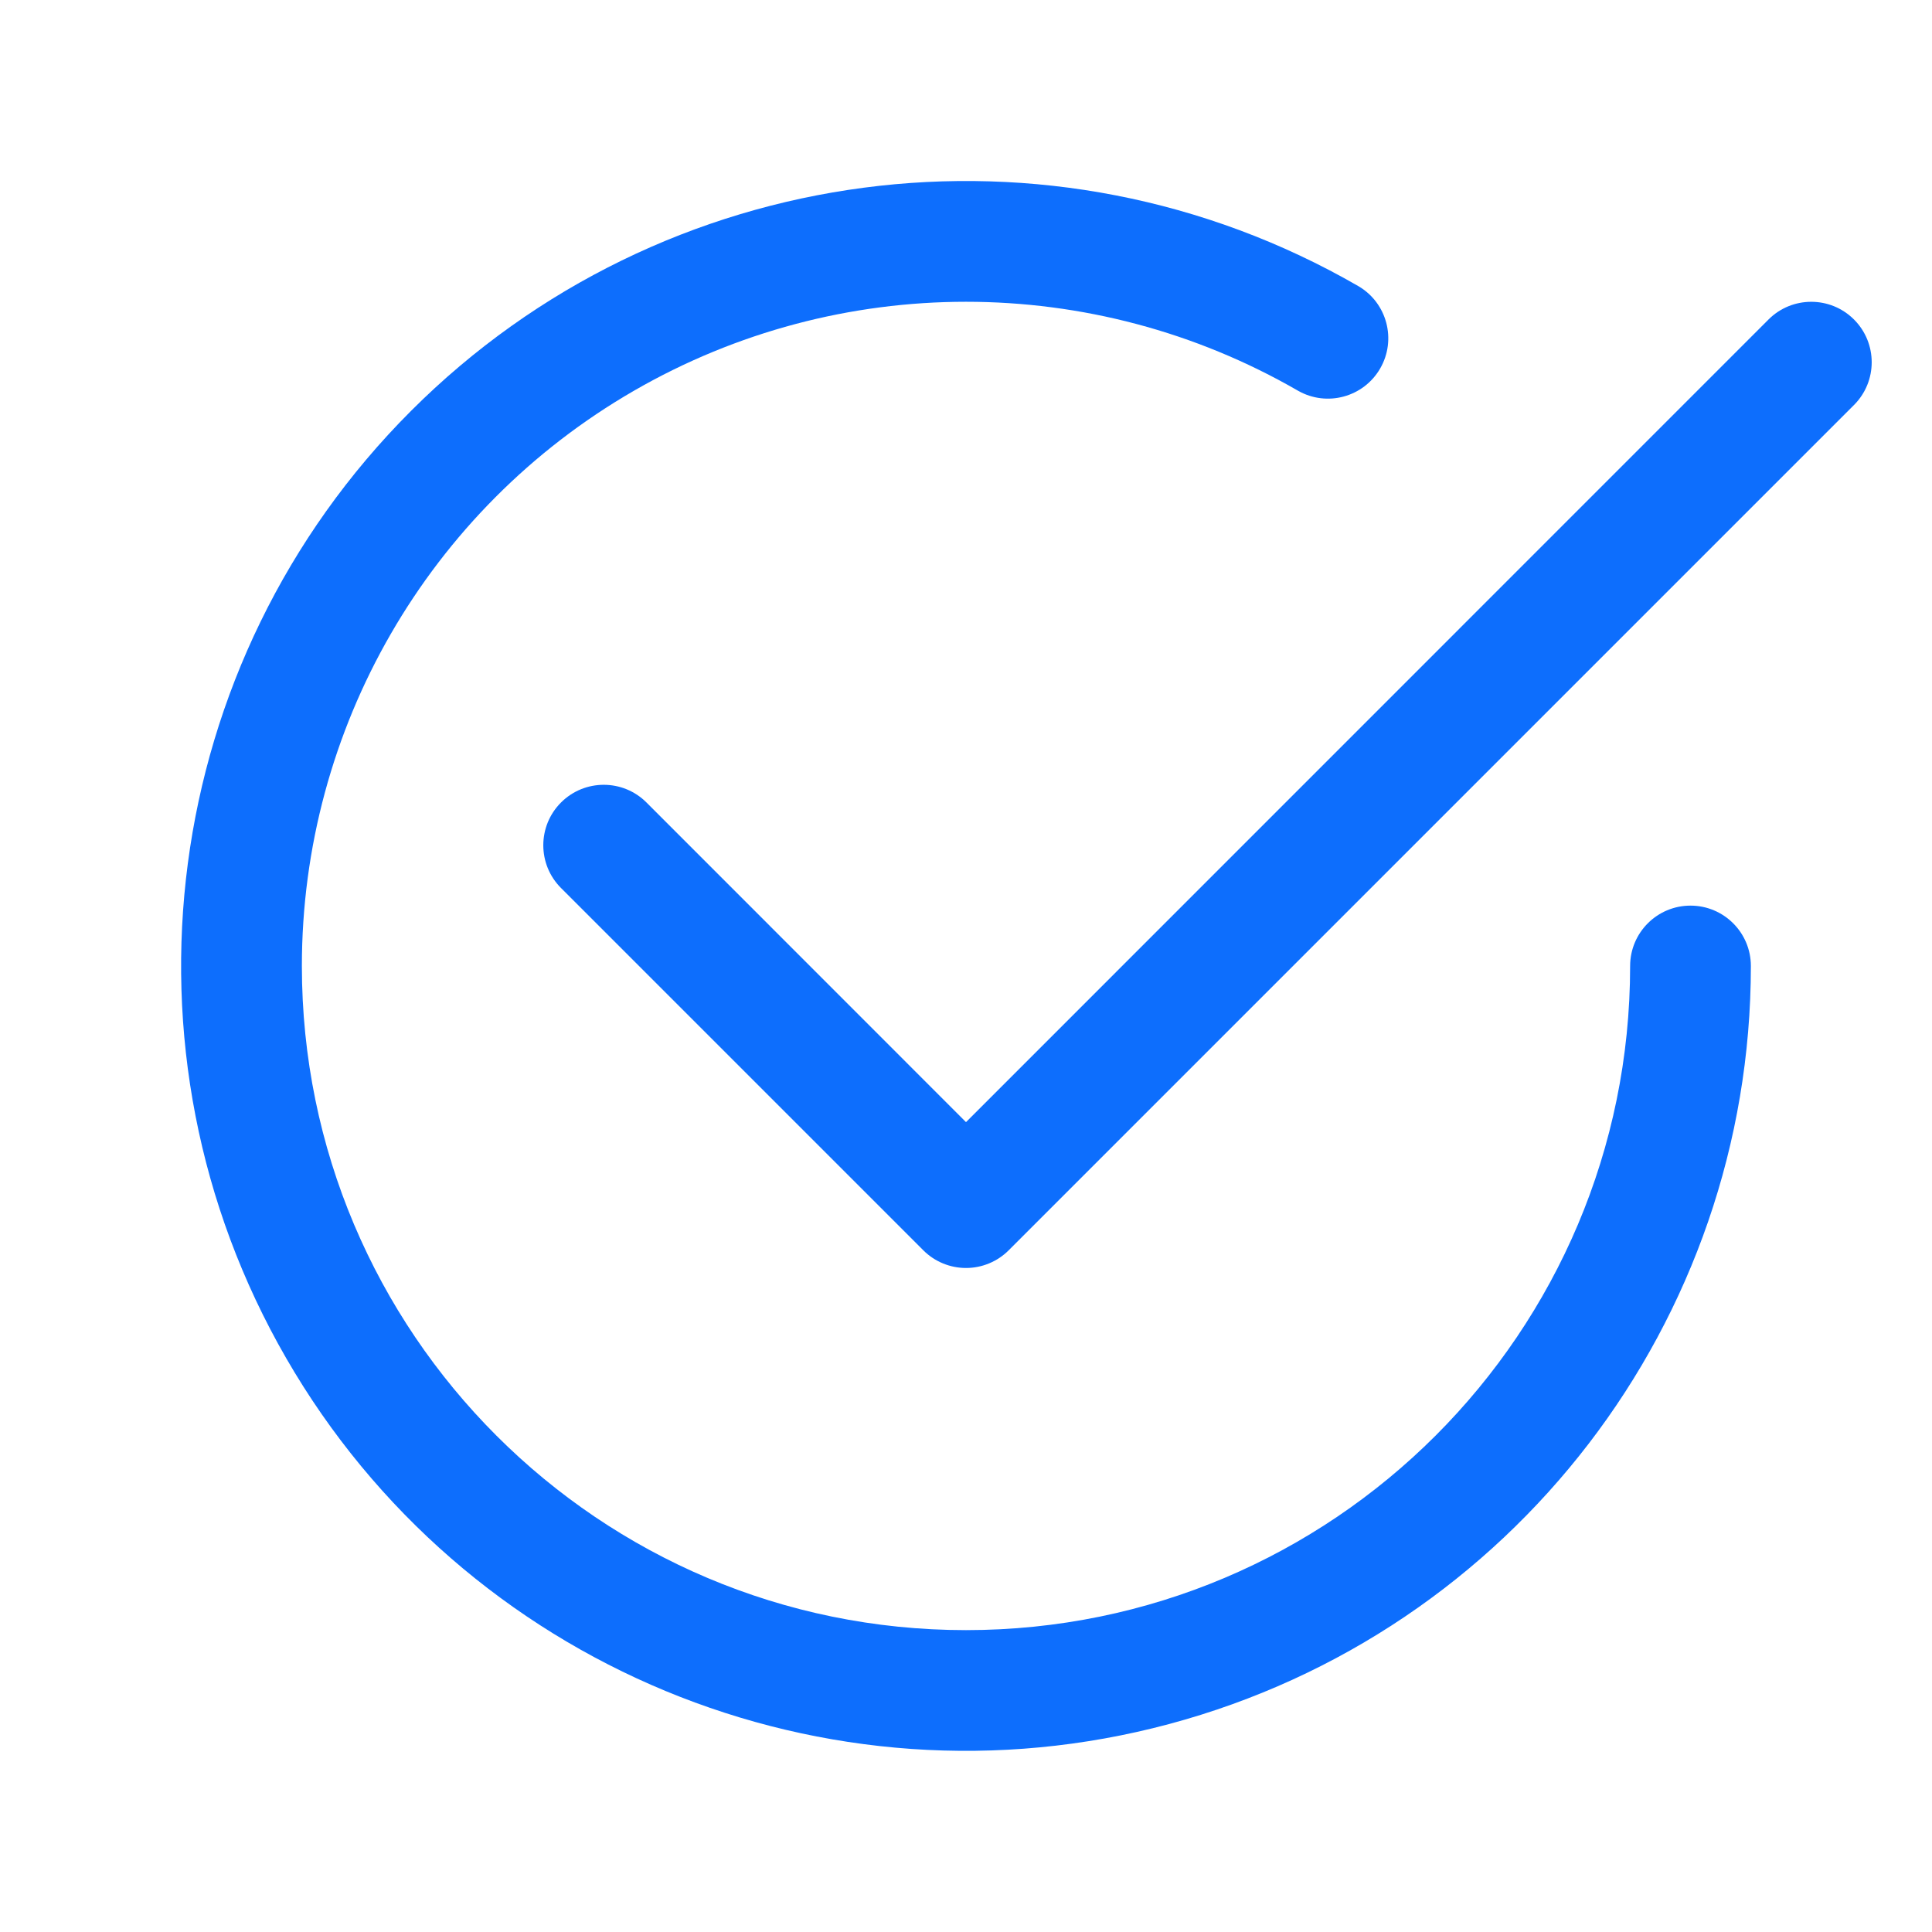
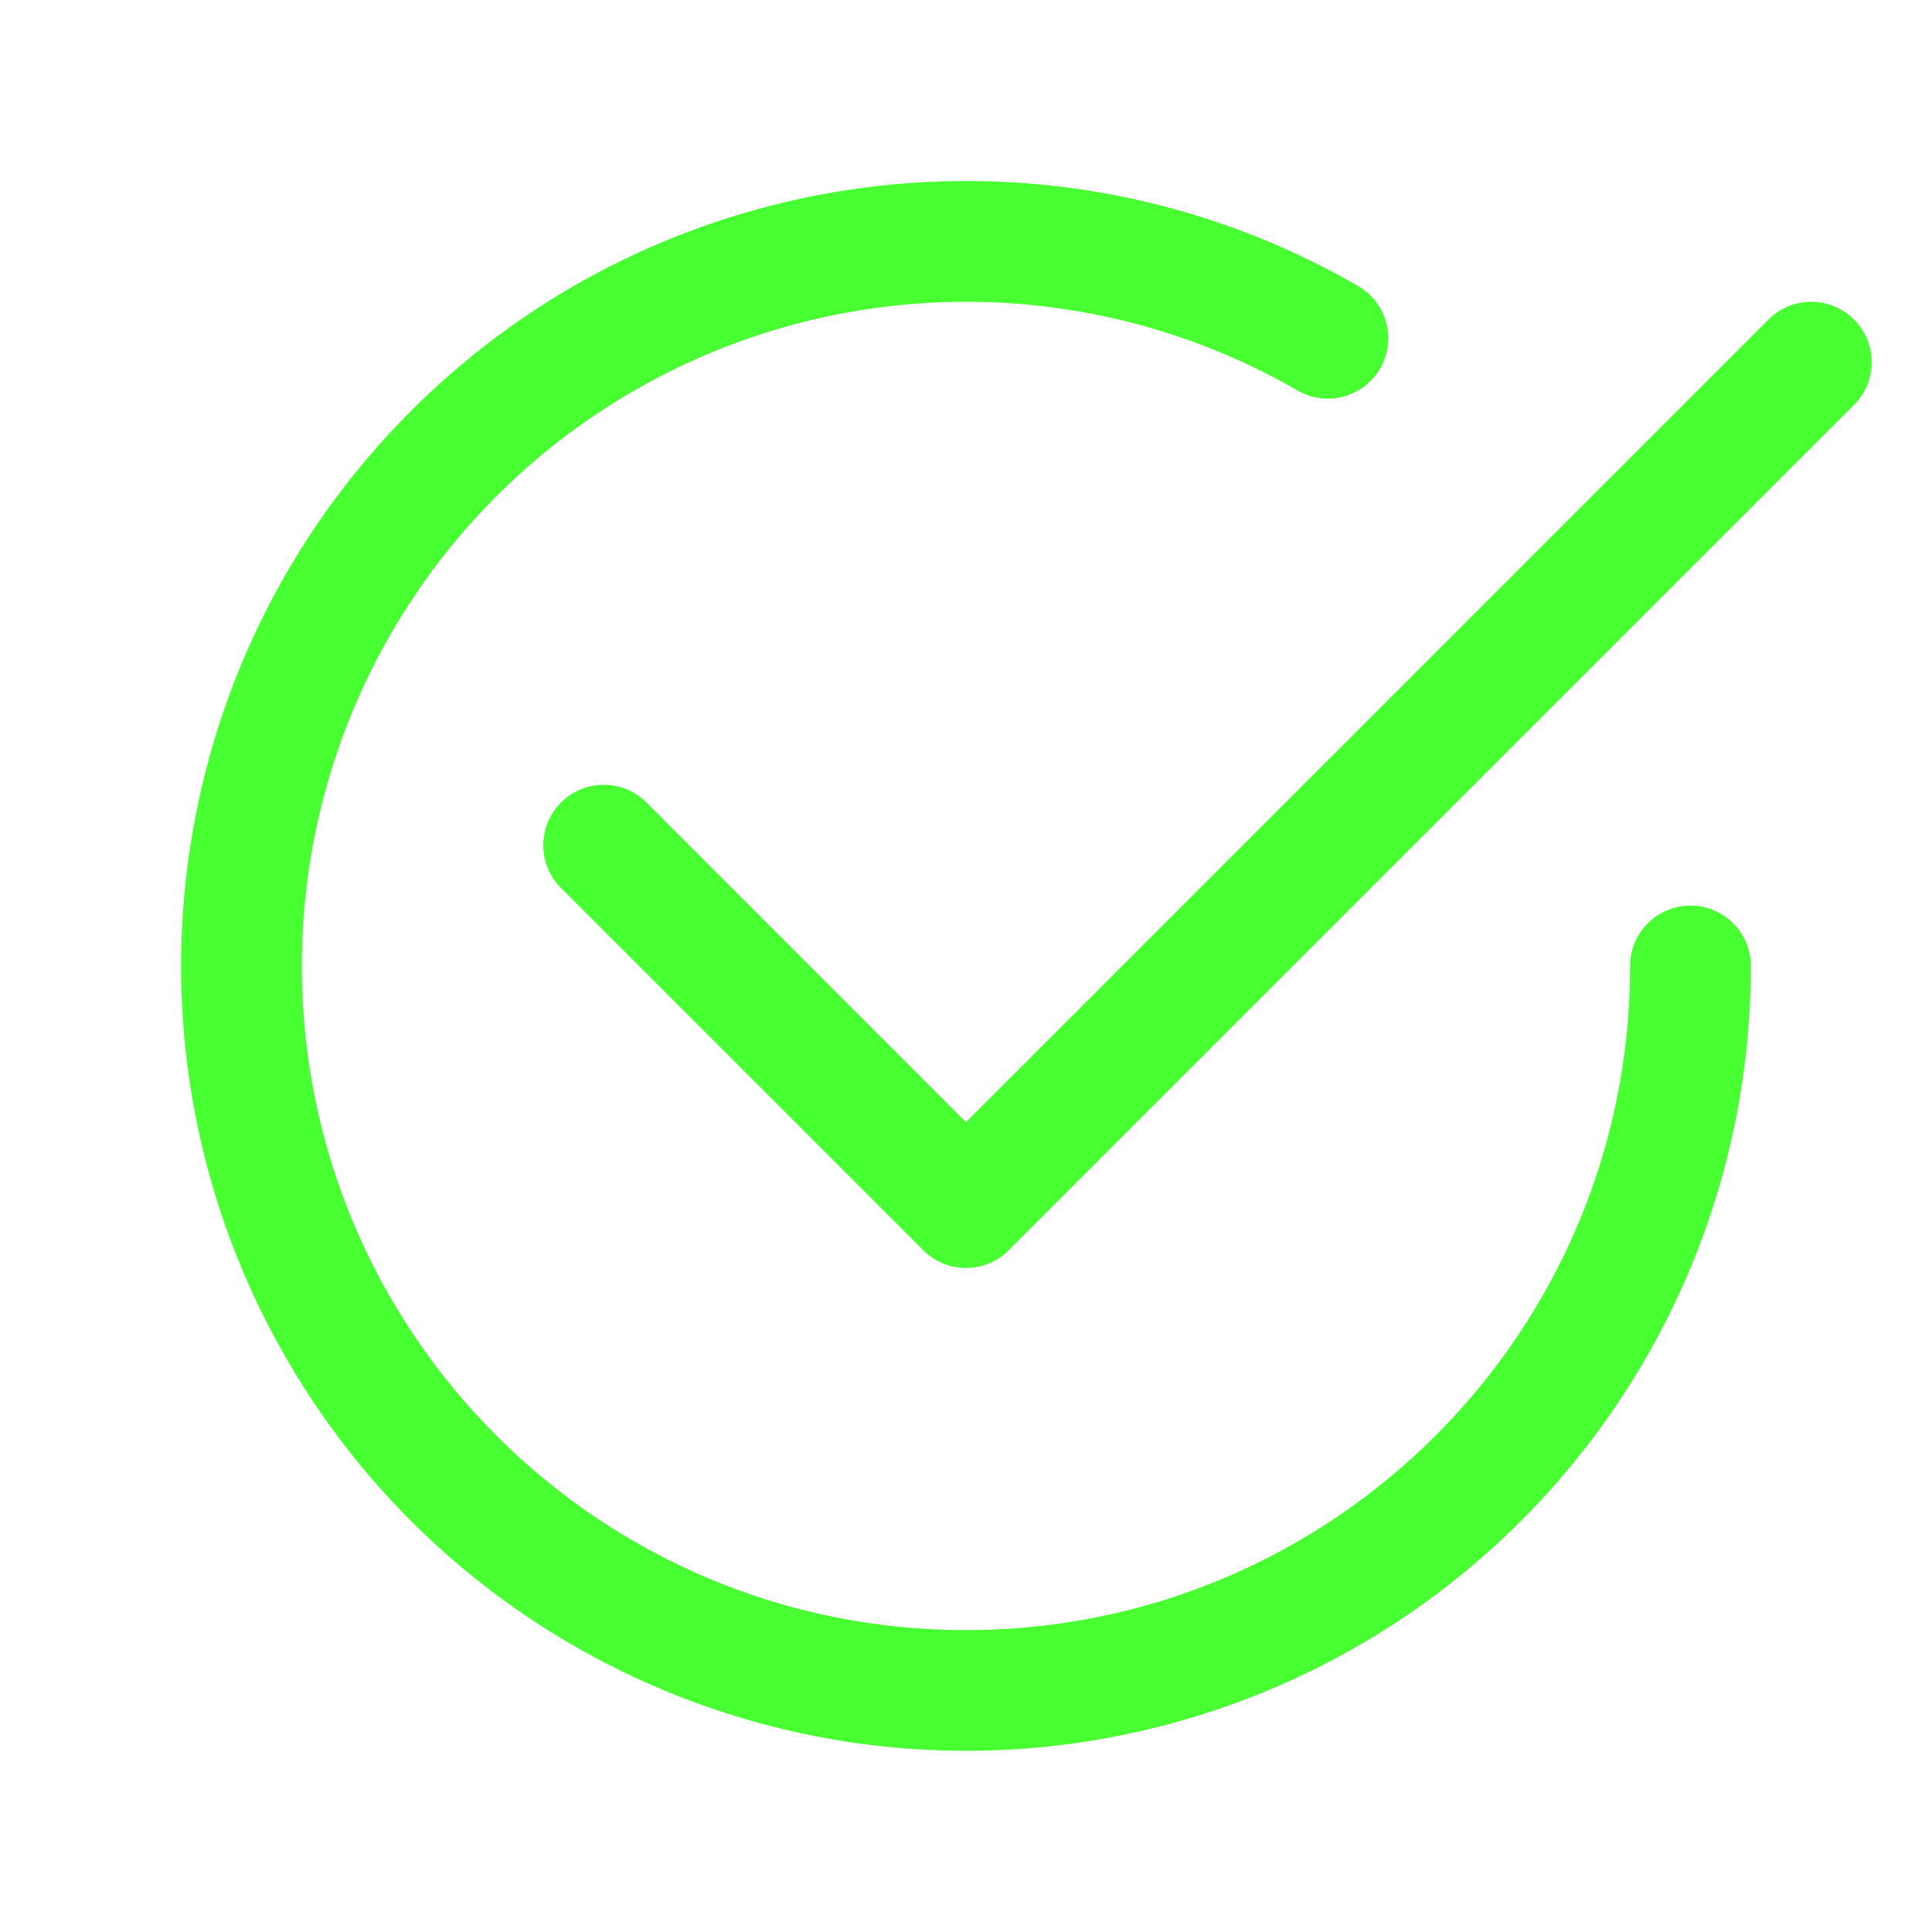
- <svg xmlns="http://www.w3.org/2000/svg" width="16" height="16" fill="#0d6efd" class="bi bi-check2-circle" viewBox="0 0 16 16">
+ <svg xmlns="http://www.w3.org/2000/svg" width="16" height="16" fill="#48ff31" class="bi bi-check2-circle" viewBox="0 0 16 16">
  <path d="M2.5 8a5.5 5.5 0 0 1 8.25-4.764.5.5 0 0 0 .5-.866A6.5 6.5 0 1 0 14.5 8a.5.5 0 0 0-1 0 5.5 5.5 0 1 1-11 0z" />
  <path d="M15.354 3.354a.5.5 0 0 0-.708-.708L8 9.293 5.354 6.646a.5.5 0 1 0-.708.708l3 3a.5.5 0 0 0 .708 0l7-7z" />
</svg>
